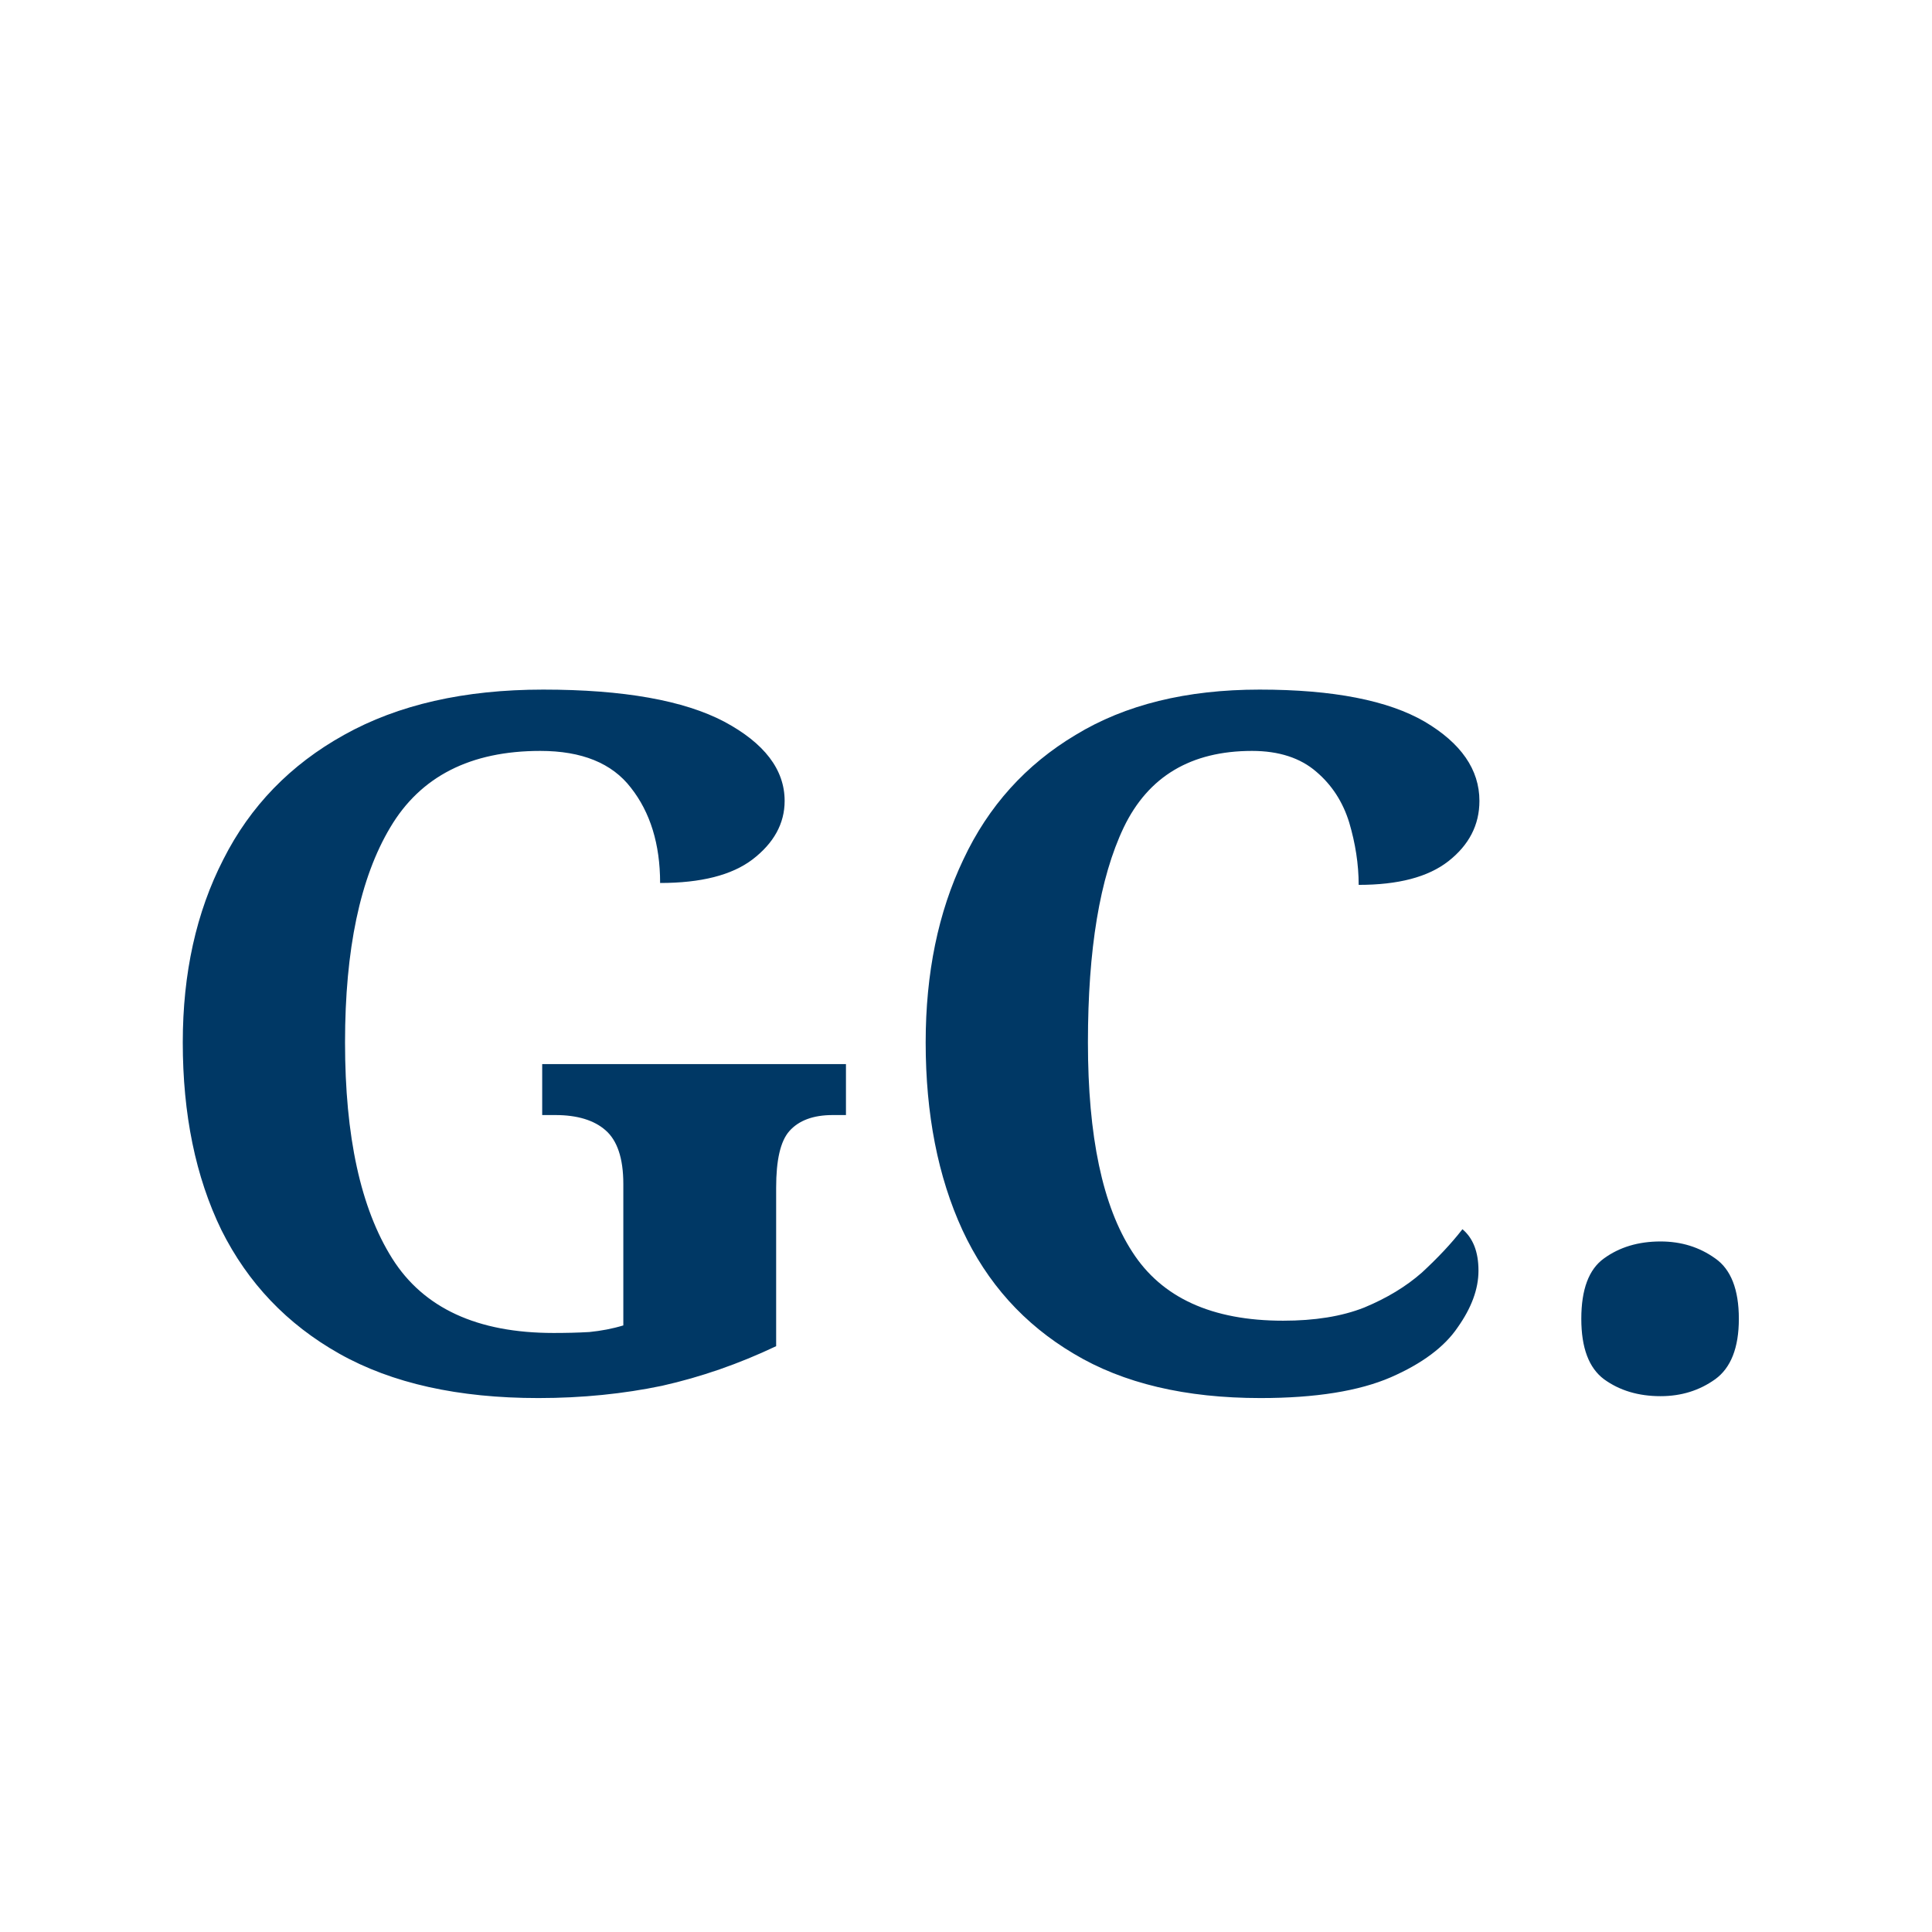
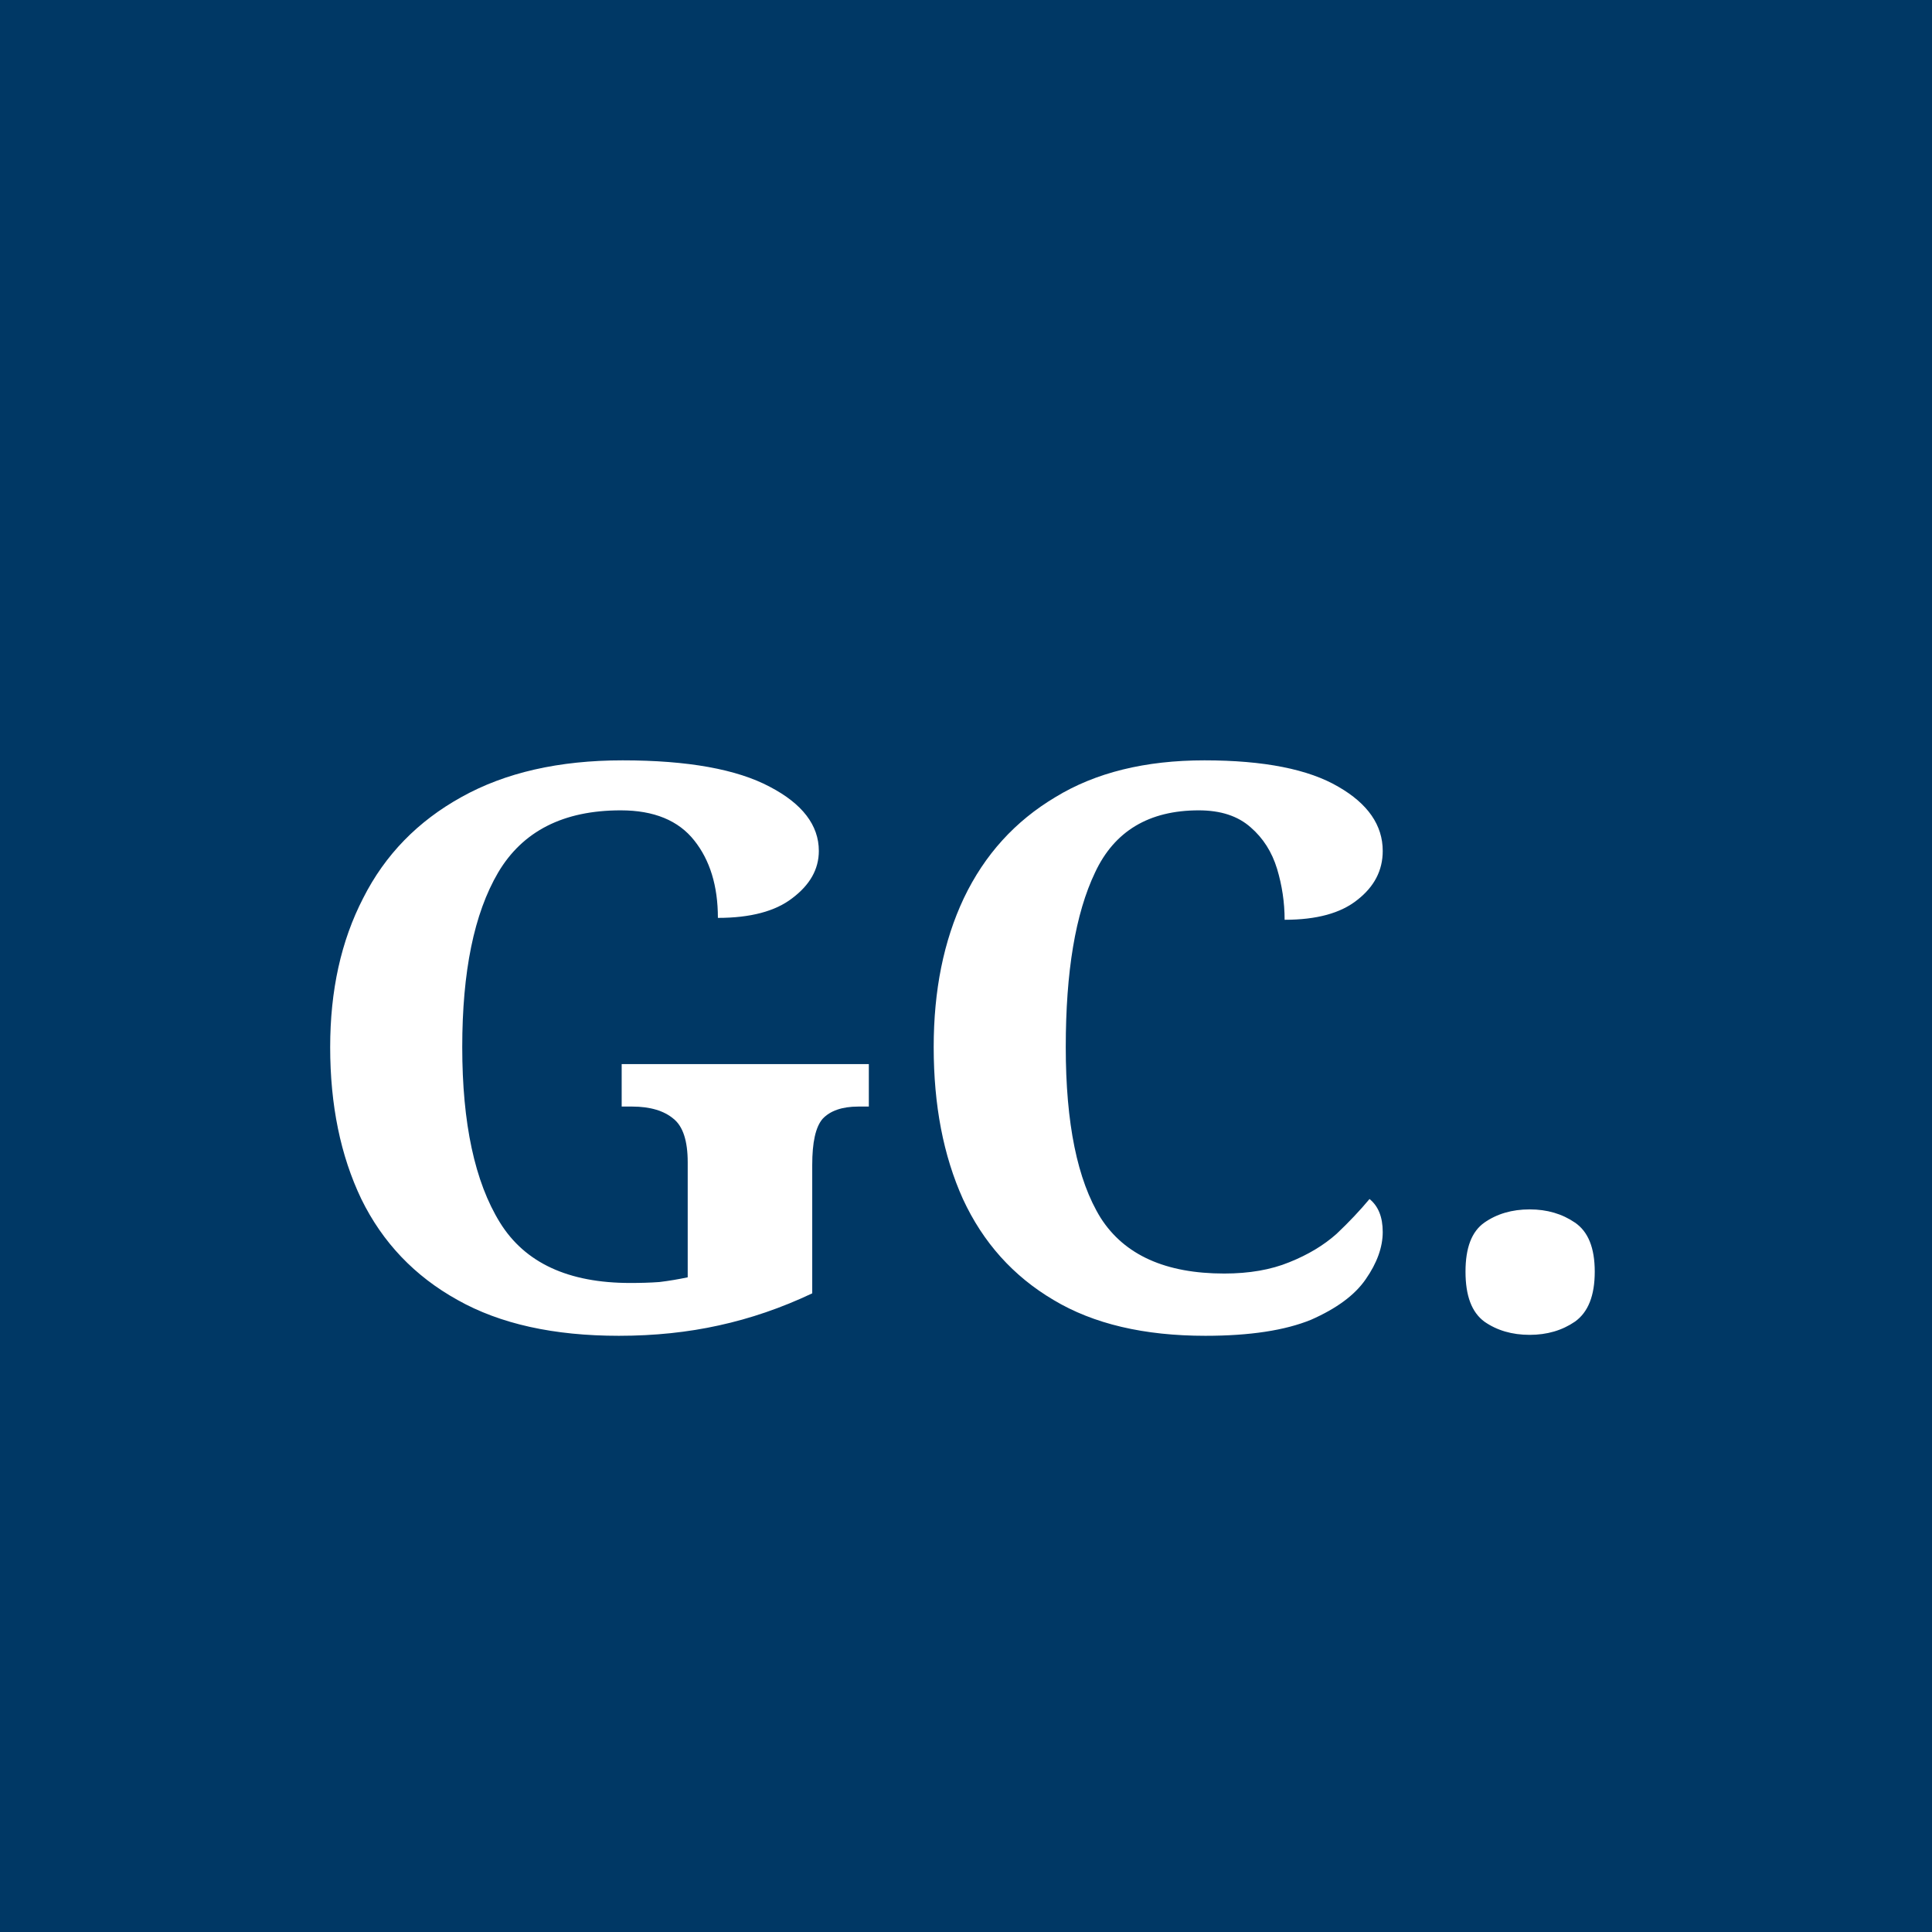
<svg xmlns="http://www.w3.org/2000/svg" viewBox="0 0 32 32">
-   <rect width="32" height="32" fill="#ffffff" />
-   <text x="16" y="23" font-family="'Playfair Display', Georgia, serif" font-size="16" font-weight="700" fill="#003865" text-anchor="middle">GC.</text>
+   <rect width="32" height="32" fill="#003865" />
+   <text x="16" y="22" font-family="Georgia, serif" font-size="13" font-weight="bold" fill="#ffffff" text-anchor="middle">GC.</text>
</svg>
